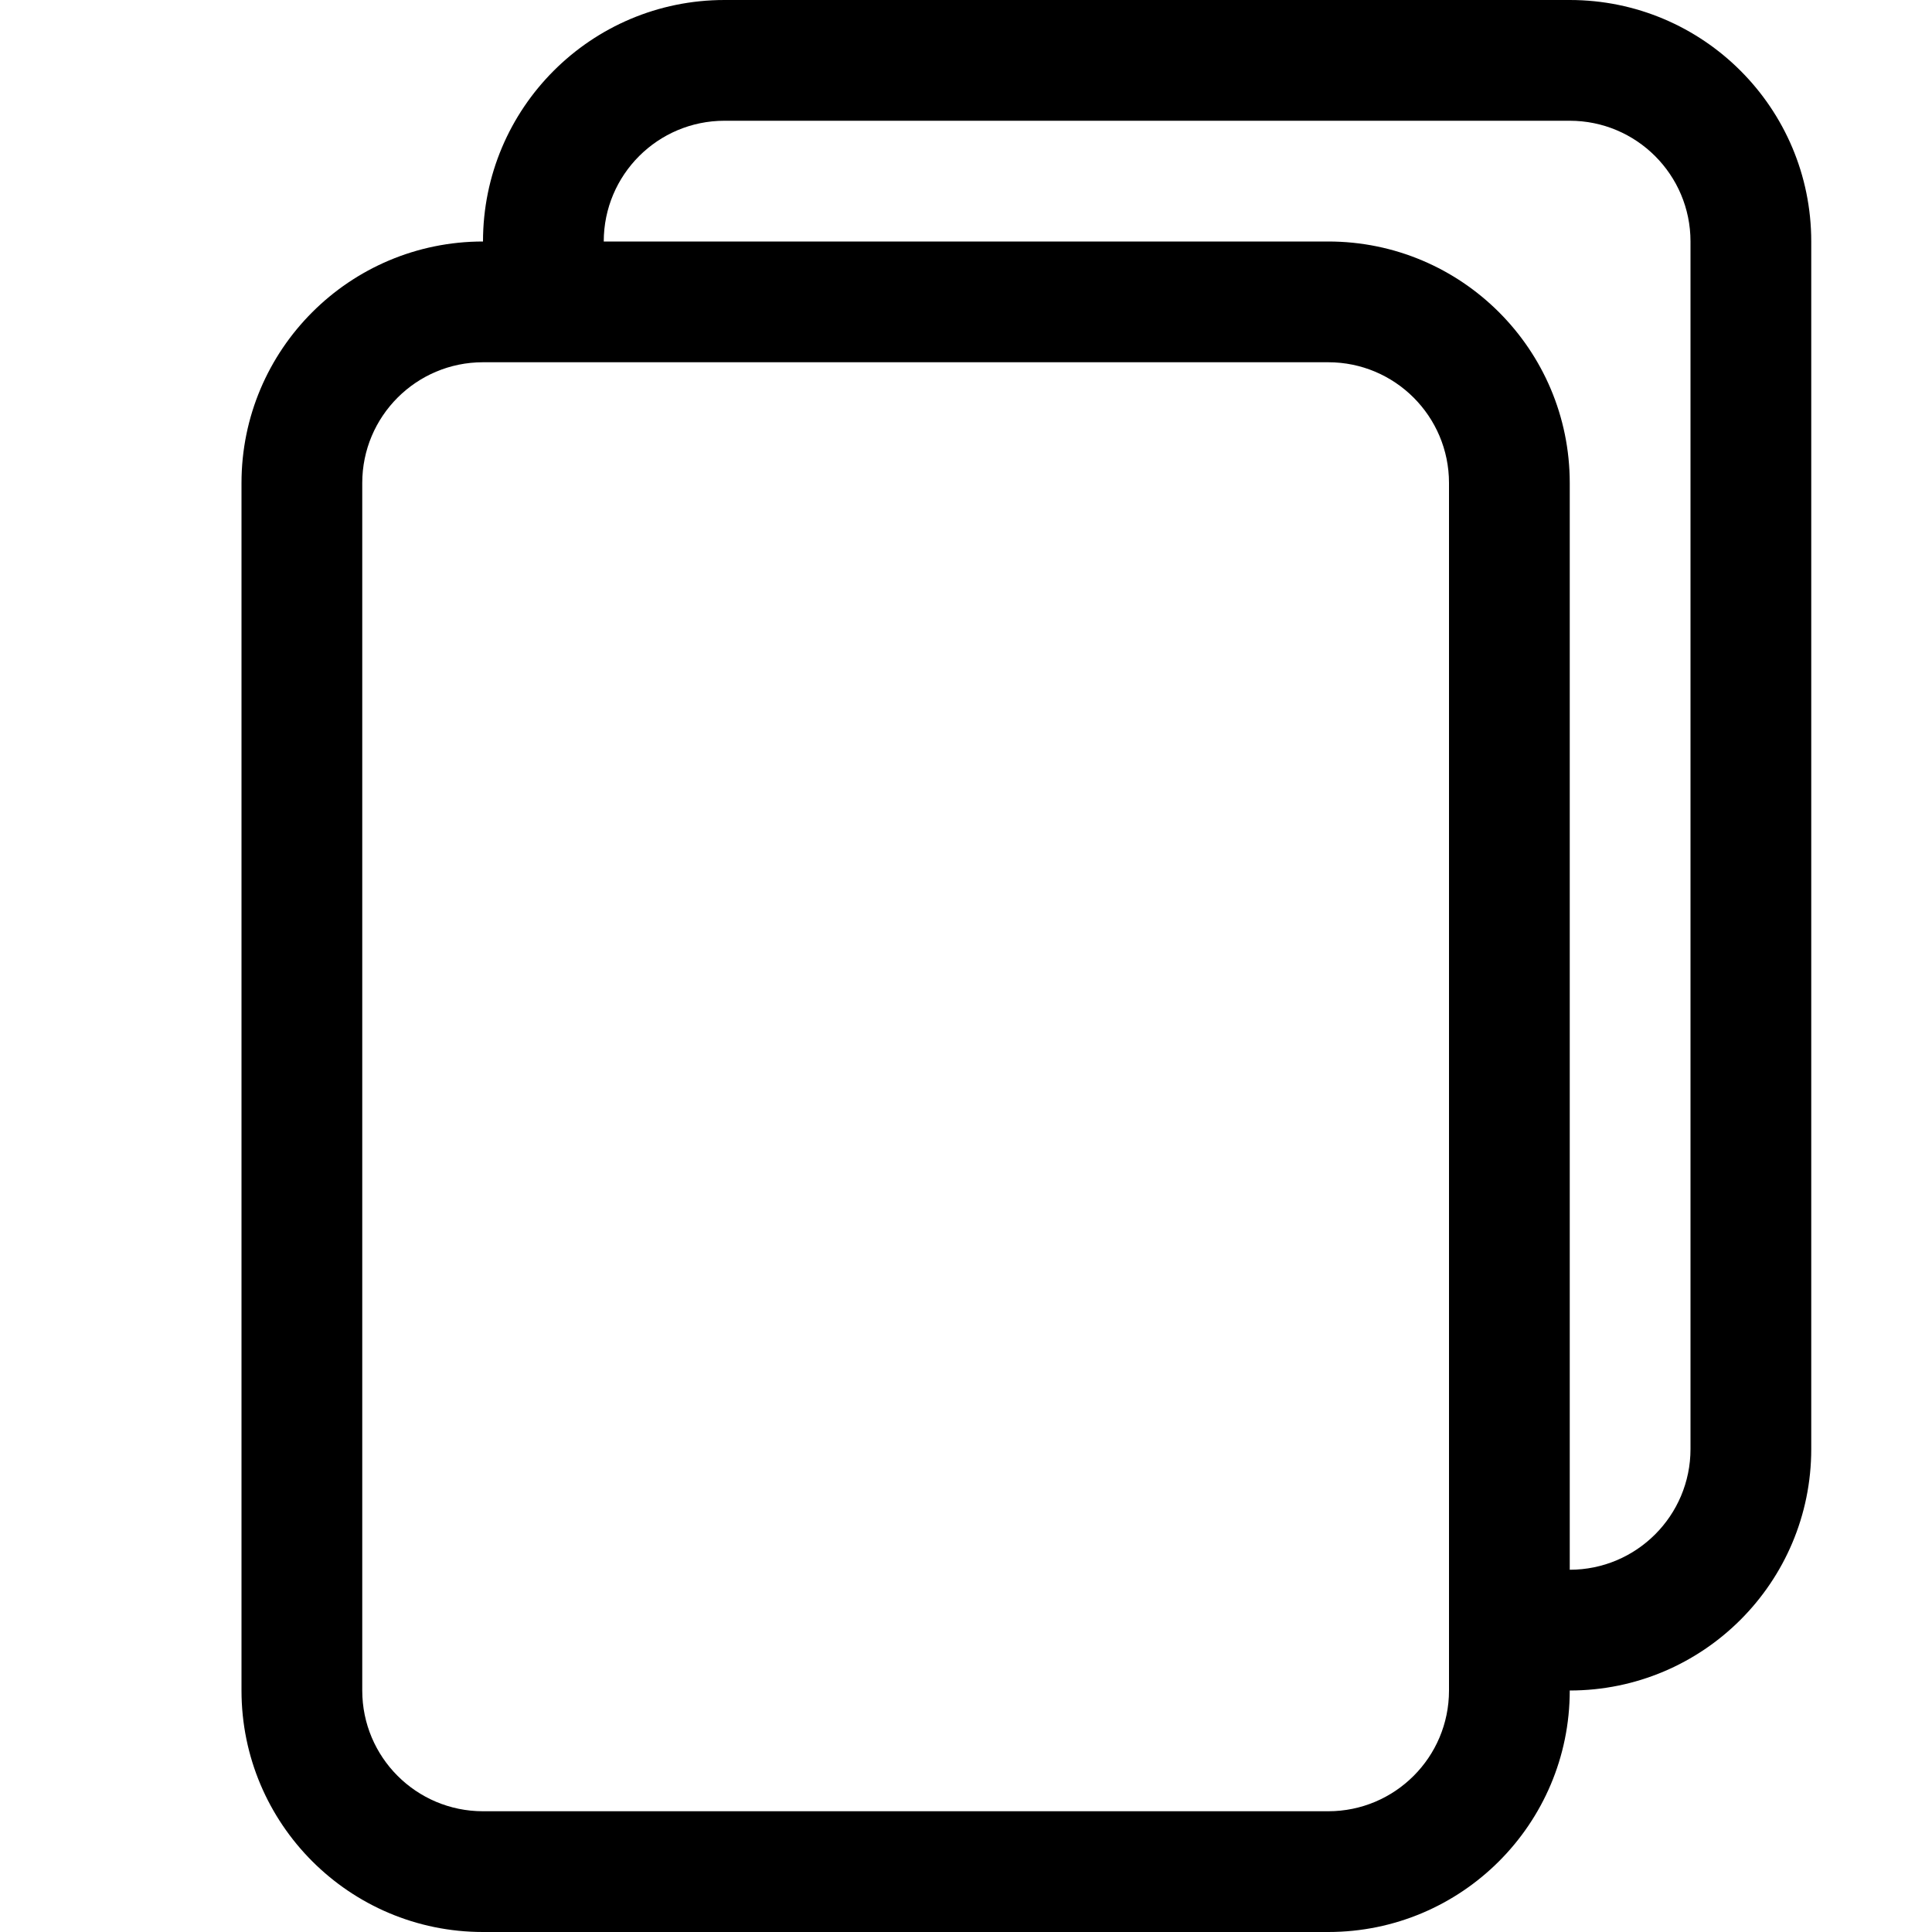
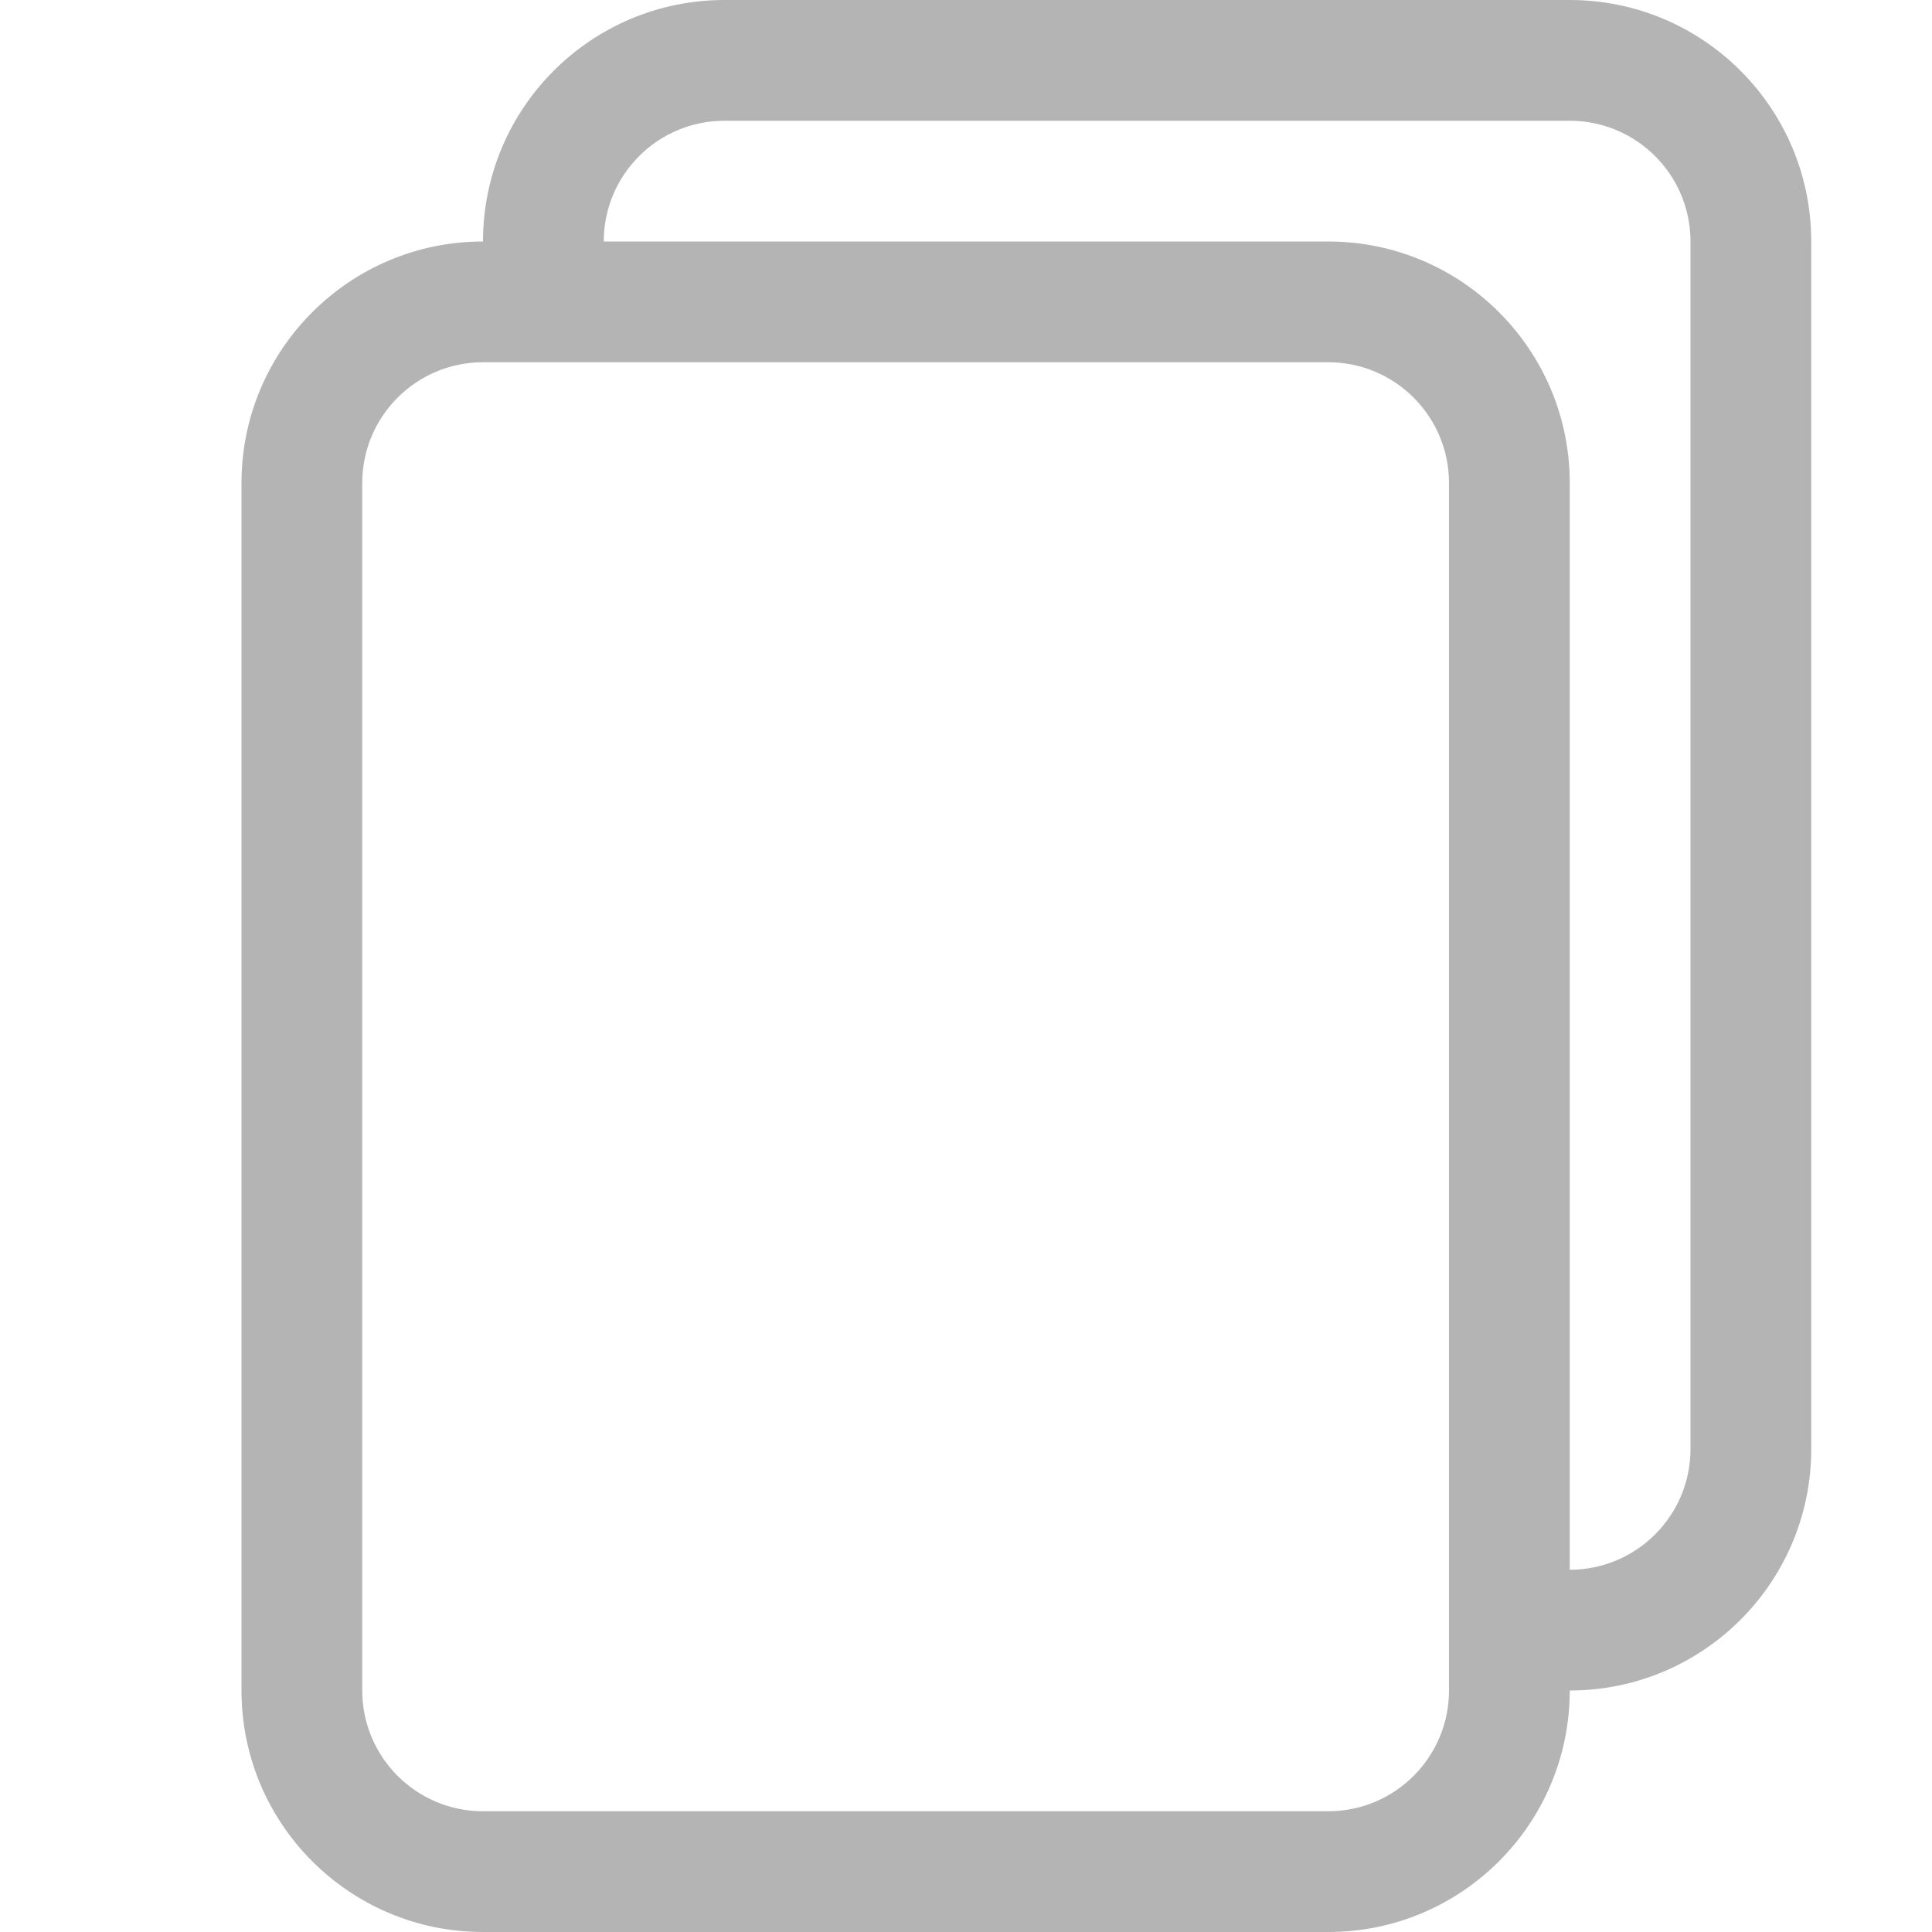
- <svg xmlns="http://www.w3.org/2000/svg" width="16" height="16" fill="currentColor" class="bi bi-files" viewBox="0 0 16 16">
+ <svg xmlns="http://www.w3.org/2000/svg" width="16" height="16" fill="#b4b4b4" class="bi bi-files" viewBox="0 0 16 16">
  <path d="M13 0H6a2 2 0 0 0-2 2 2 2 0 0 0-2 2v10a2 2 0 0 0 2 2h7a2 2 0 0 0 2-2 2 2 0 0 0 2-2V2a2 2 0 0 0-2-2m0 13V4a2 2 0 0 0-2-2H5a1 1 0 0 1 1-1h7a1 1 0 0 1 1 1v10a1 1 0 0 1-1 1M3 4a1 1 0 0 1 1-1h7a1 1 0 0 1 1 1v10a1 1 0 0 1-1 1H4a1 1 0 0 1-1-1z" />
</svg>
